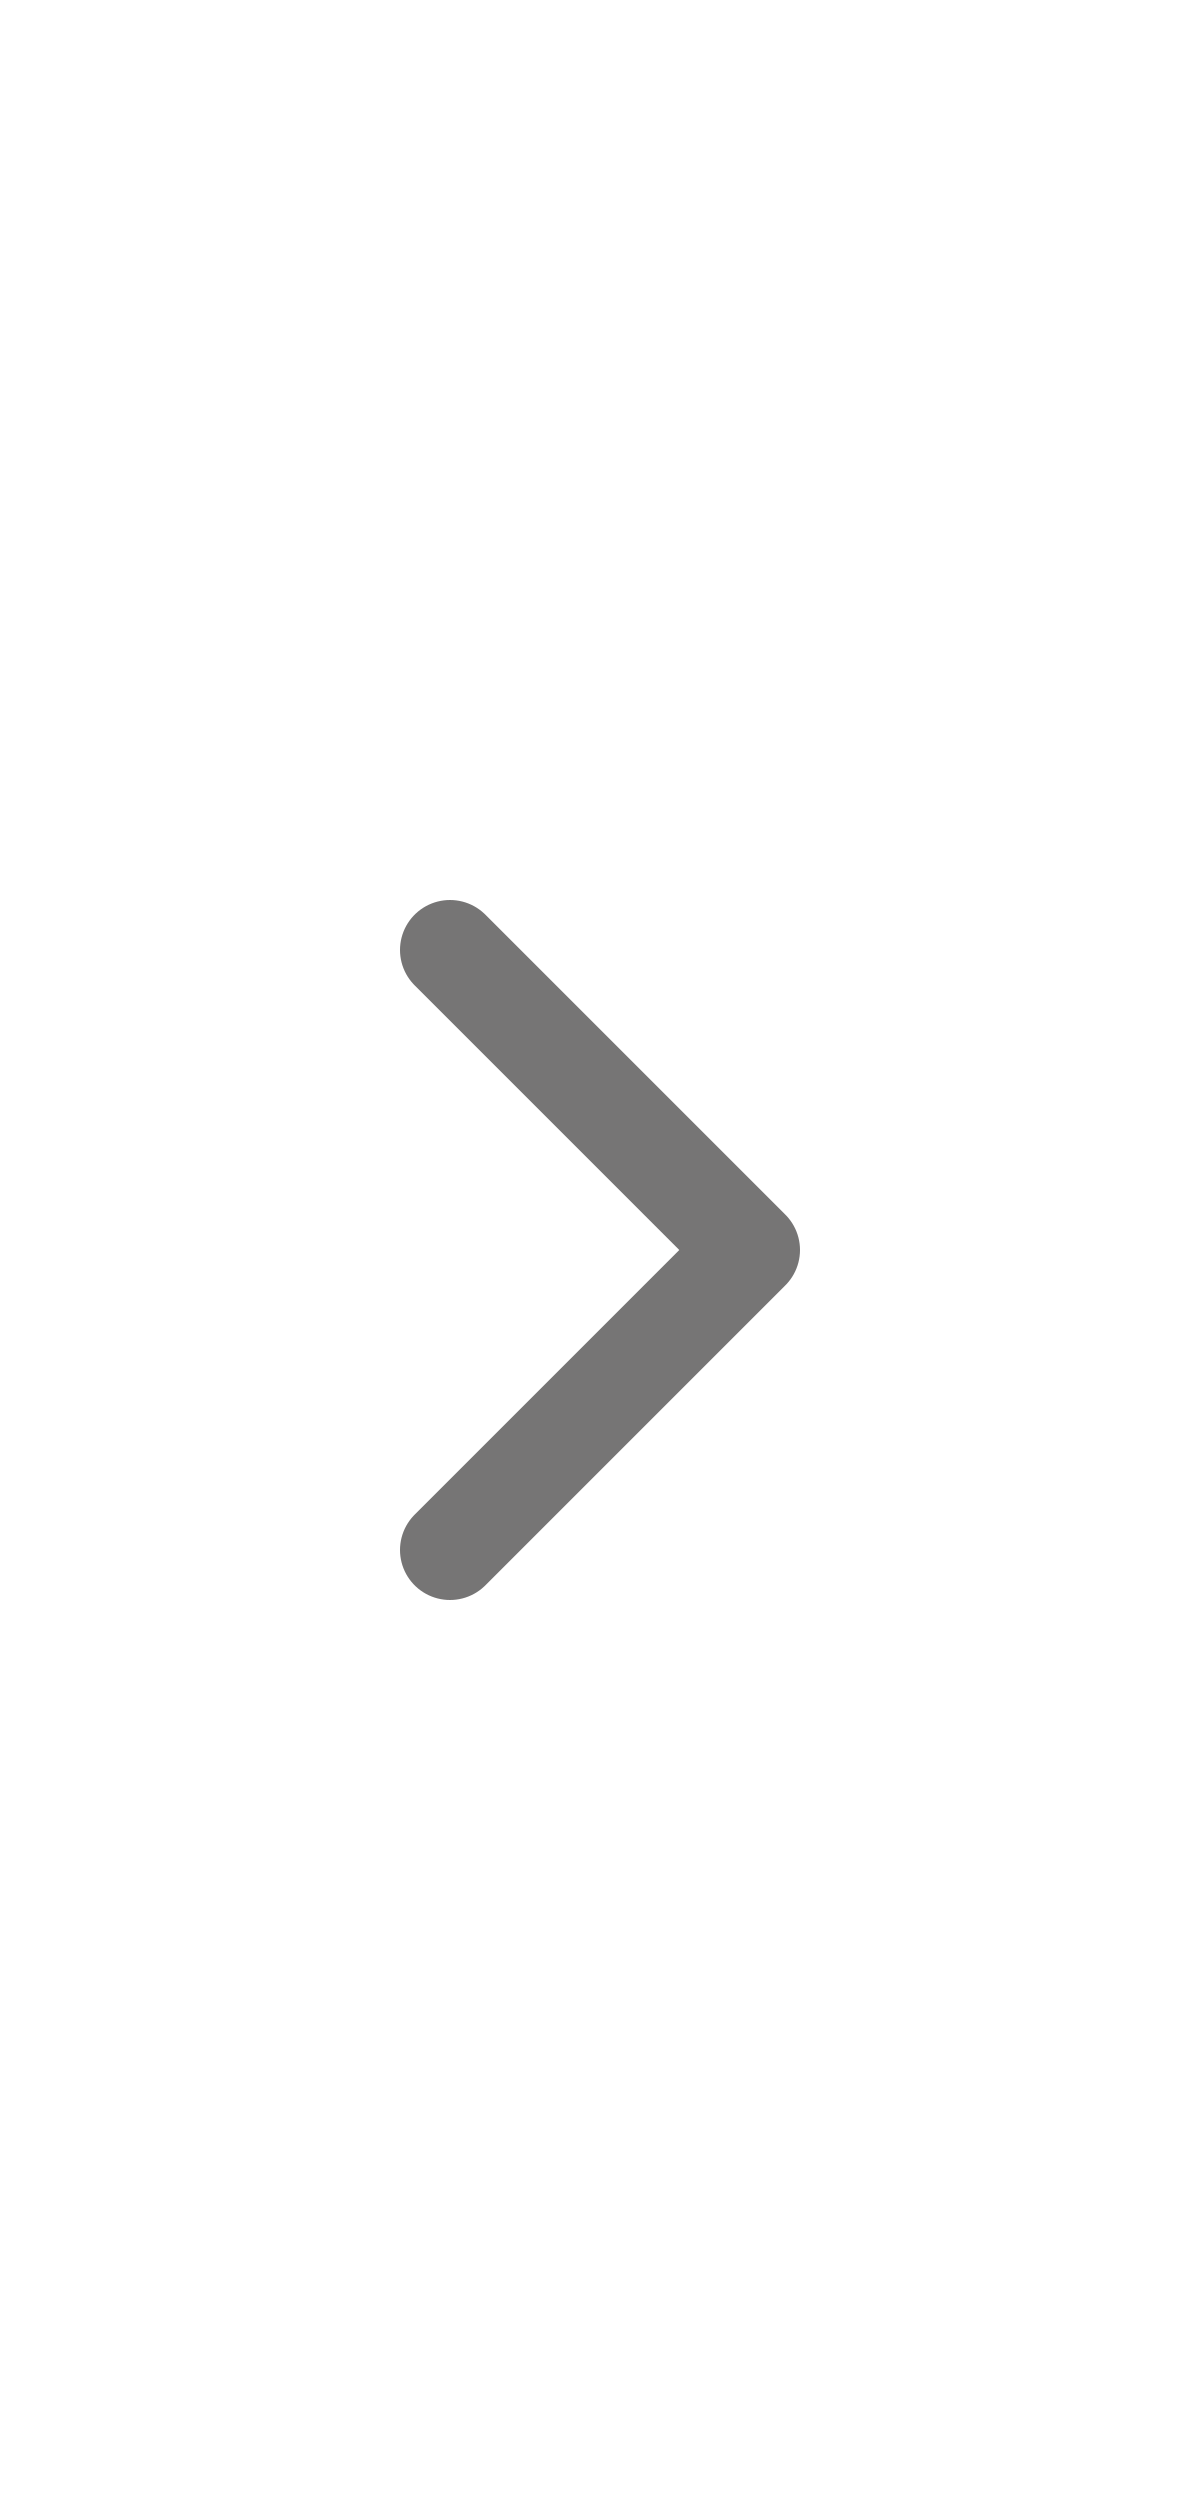
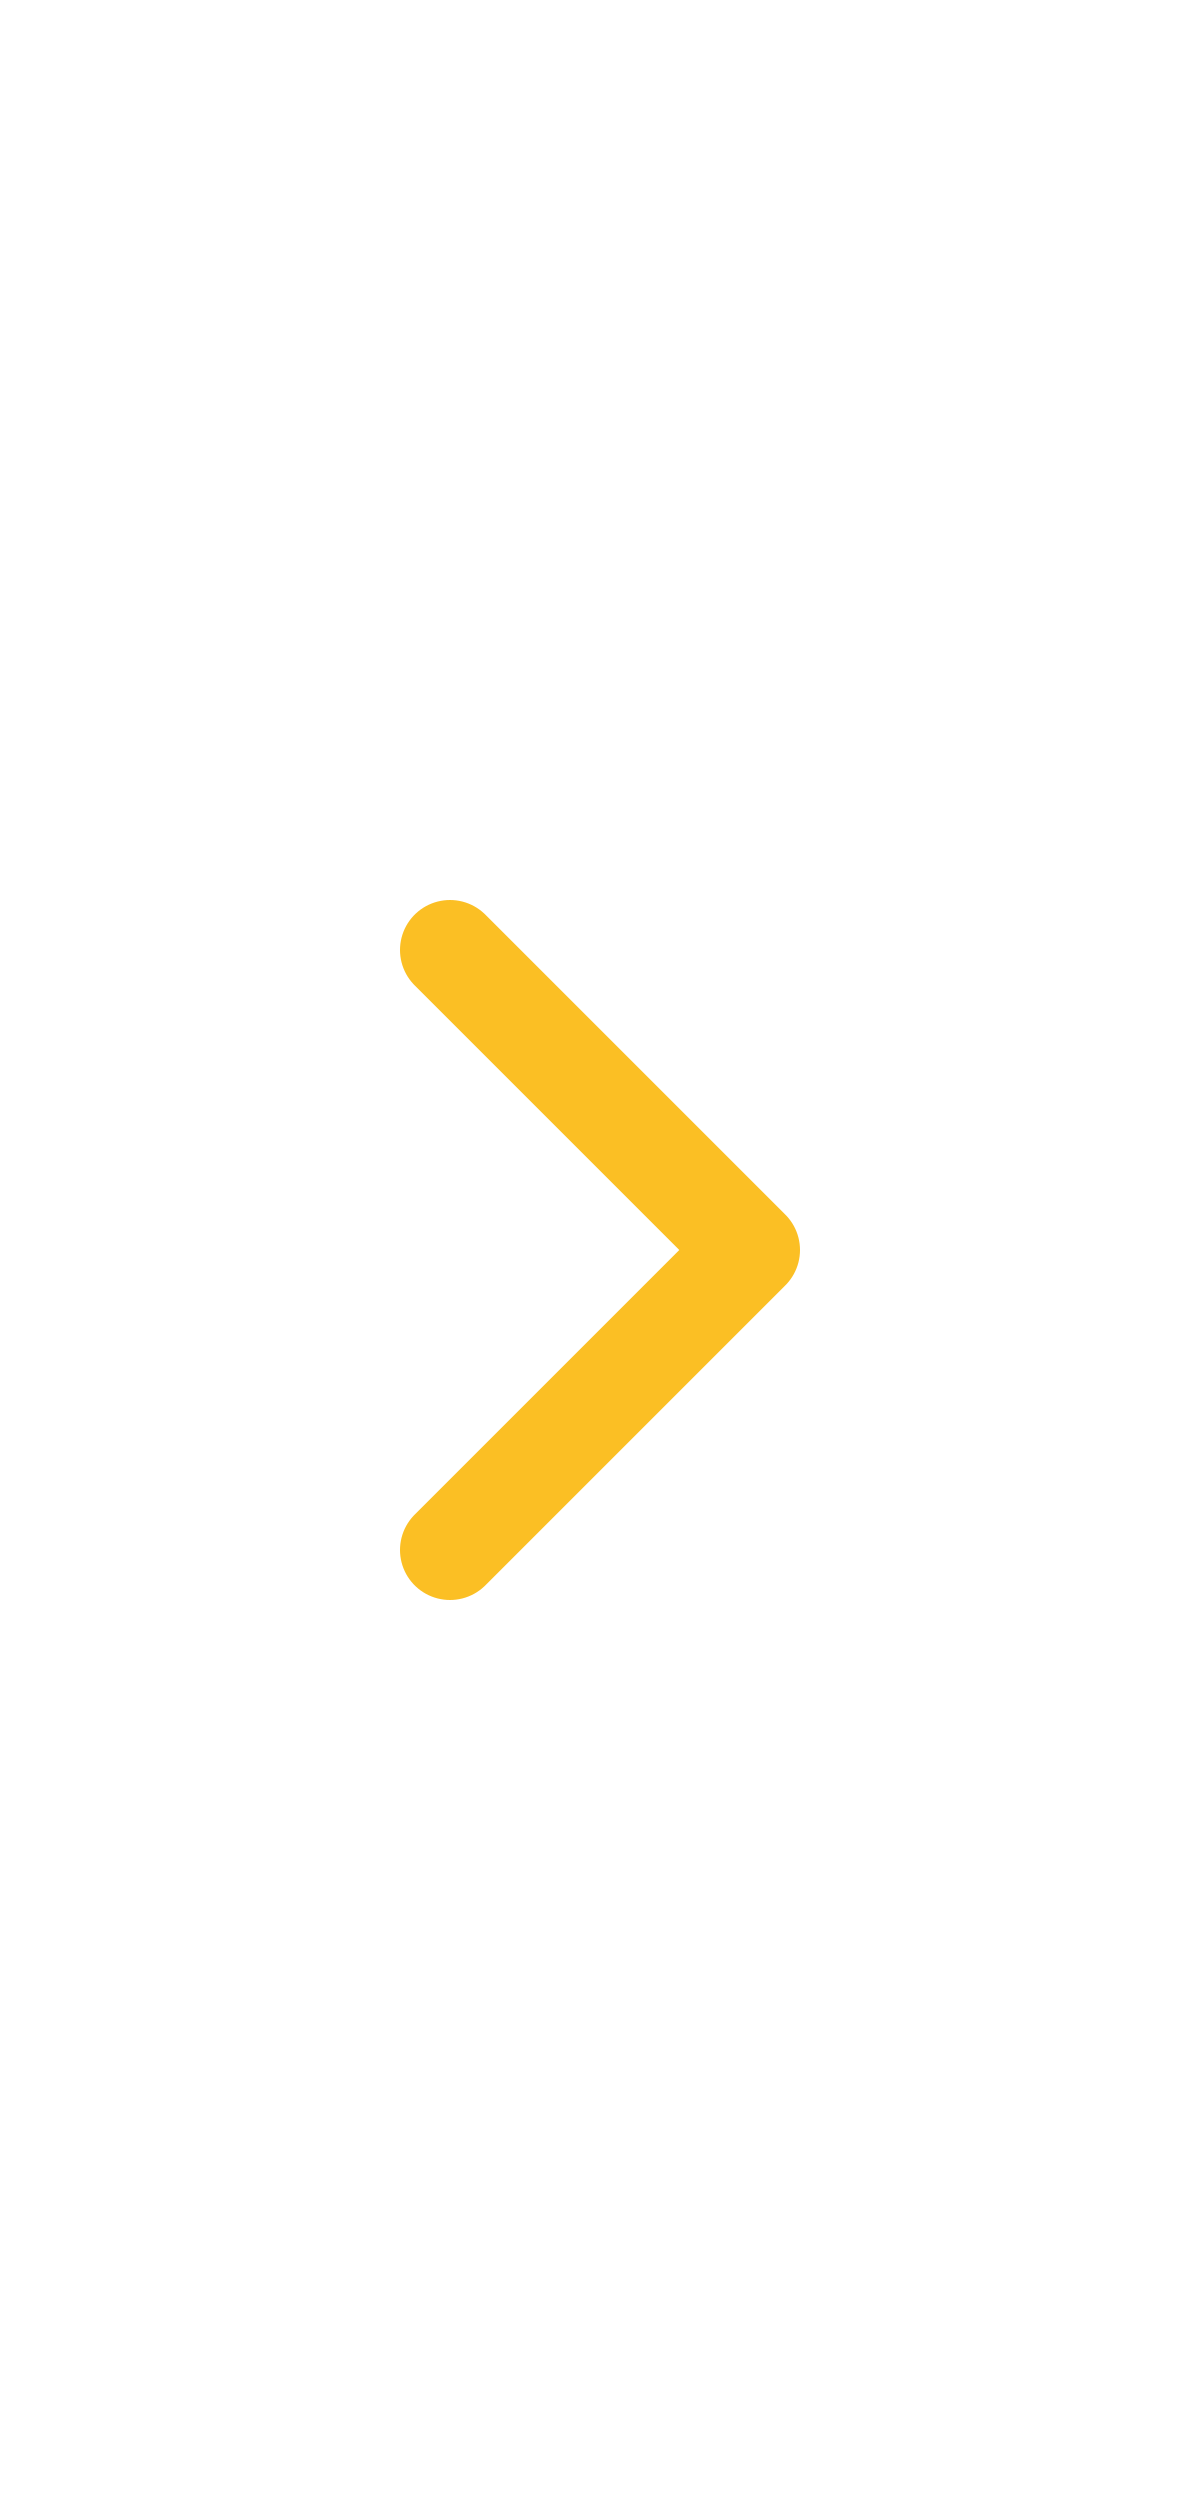
<svg xmlns="http://www.w3.org/2000/svg" width="12" height="25" viewBox="0 0 24 24" fill="none">
-   <path d="M9 18L15 12L9 6" stroke="#767575" stroke-width="2" stroke-linecap="round" stroke-linejoin="round" />
+   <path d="M9 18L15 12L9 6" stroke="#FBBF24" stroke-width="2" stroke-linecap="round" stroke-linejoin="round" />
</svg>
